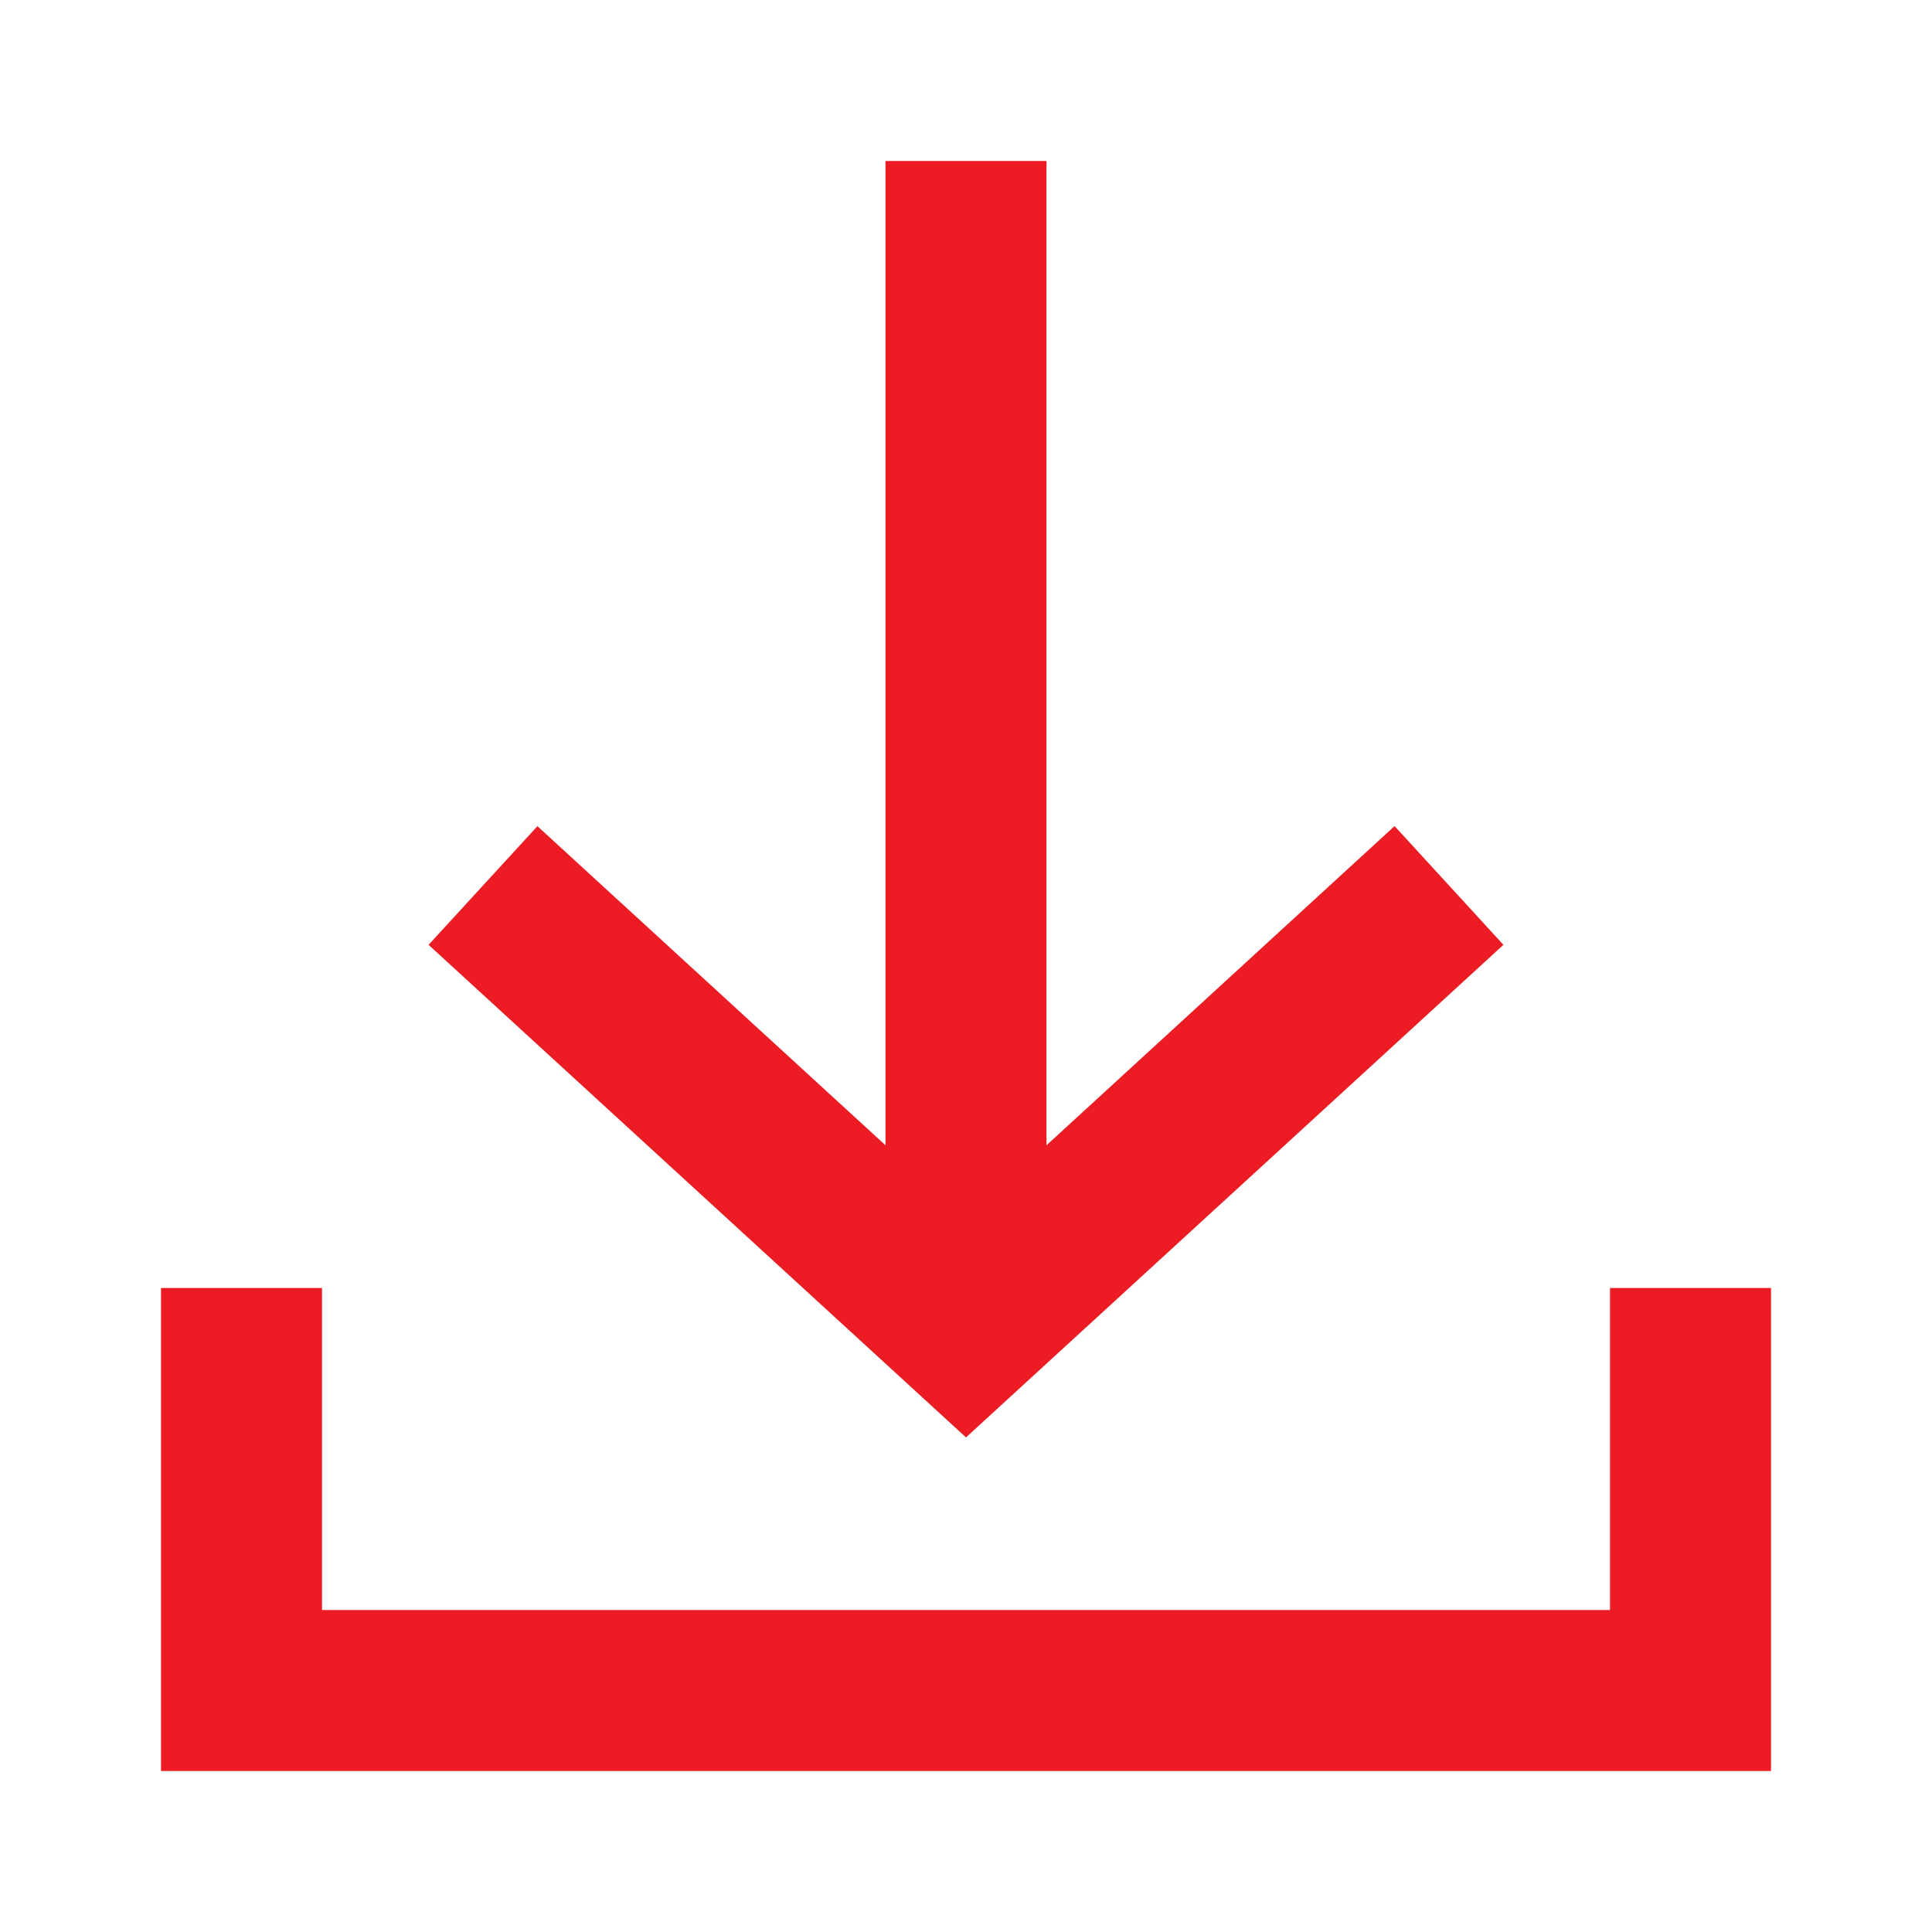
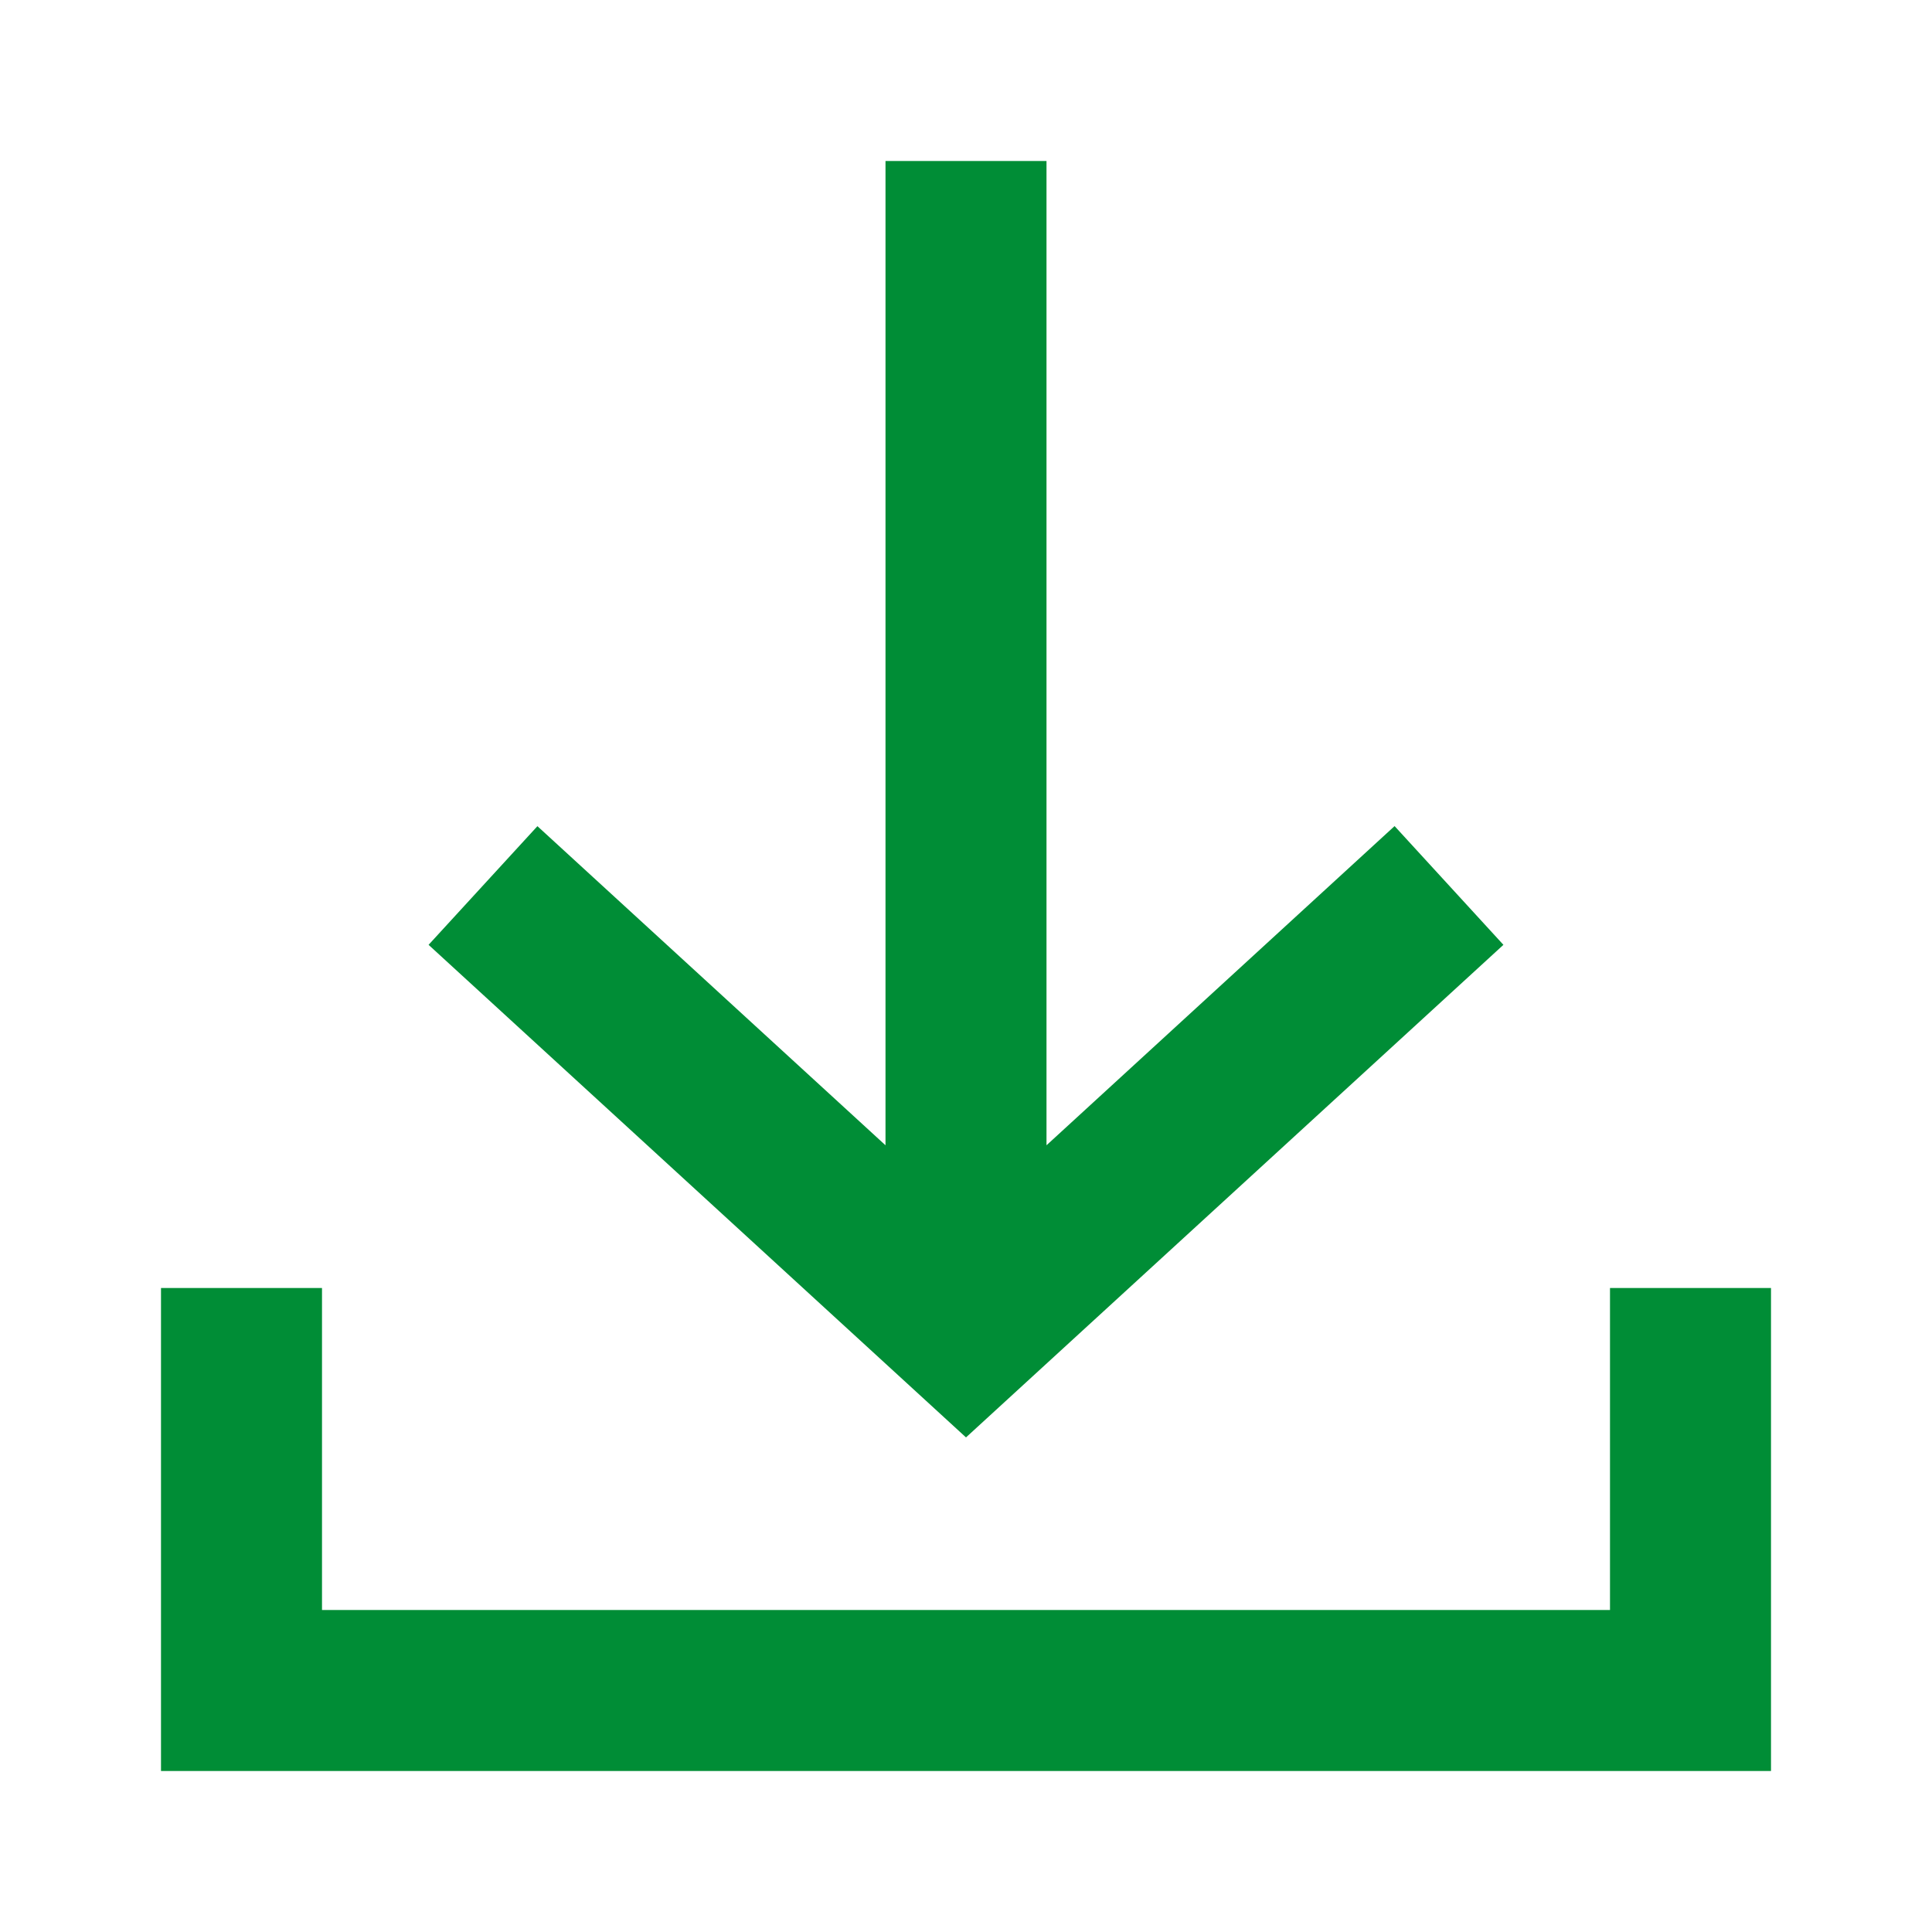
<svg xmlns="http://www.w3.org/2000/svg" id="ic-transaction-received" width="24" height="24" viewBox="0 0 24 24" version="1.1">
  <defs id="defs4">
    <style type="text/css" id="style2">
            .cls-1{fill:#707070}.cls-2{fill:none}
        </style>
  </defs>
  <g id="Group_8834" data-name="Group 8834">
-     <path id="Path_18892" d="M18.676 11.737l-1.352-1.475L13 14.227V2h-2v12.227l-4.324-3.964-1.352 1.474L12 17.856z" class="cls-1" data-name="Path 18892" style="fill:#ed1c24;fill-opacity:1" />
-     <path id="Path_18893" d="M20 16v4H4v-4H2v6h20v-6z" class="cls-1" data-name="Path 18893" style="fill:#ed1c24;fill-opacity:1" />
+     <path id="Path_18892" d="M18.676 11.737l-1.352-1.475L13 14.227V2h-2v12.227l-4.324-3.964-1.352 1.474L12 17.856z" class="cls-1" data-name="Path 18892" style="fill:#008d36;fill-opacity:1" />
+     <path id="Path_18893" d="M20 16v4H4v-4H2v6h20v-6z" class="cls-1" data-name="Path 18893" style="fill:#008d36;fill-opacity:1" />
  </g>
  <path id="Rectangle_4413" d="M0 0h24v24H0z" class="cls-2" data-name="Rectangle 4413" />
</svg>
